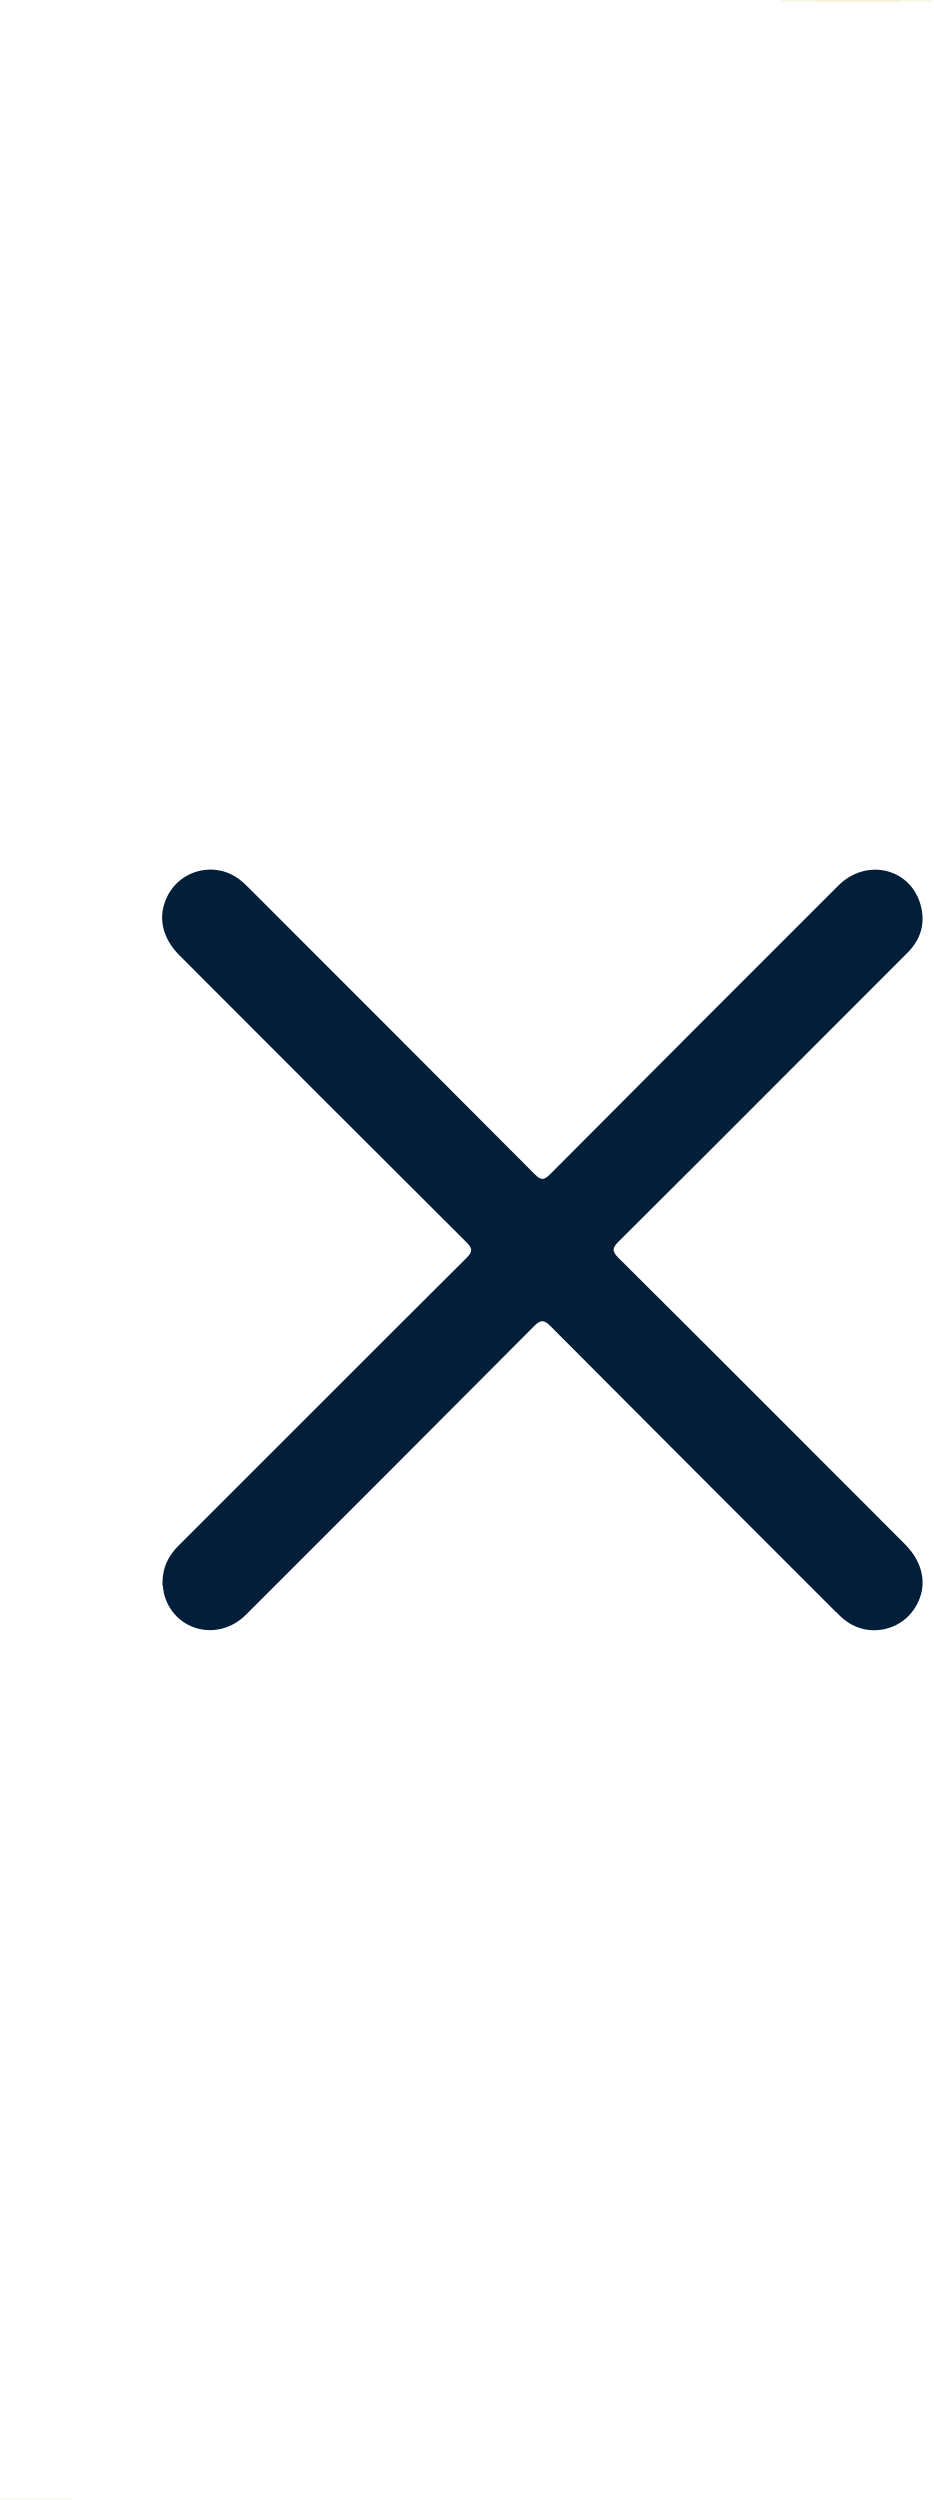
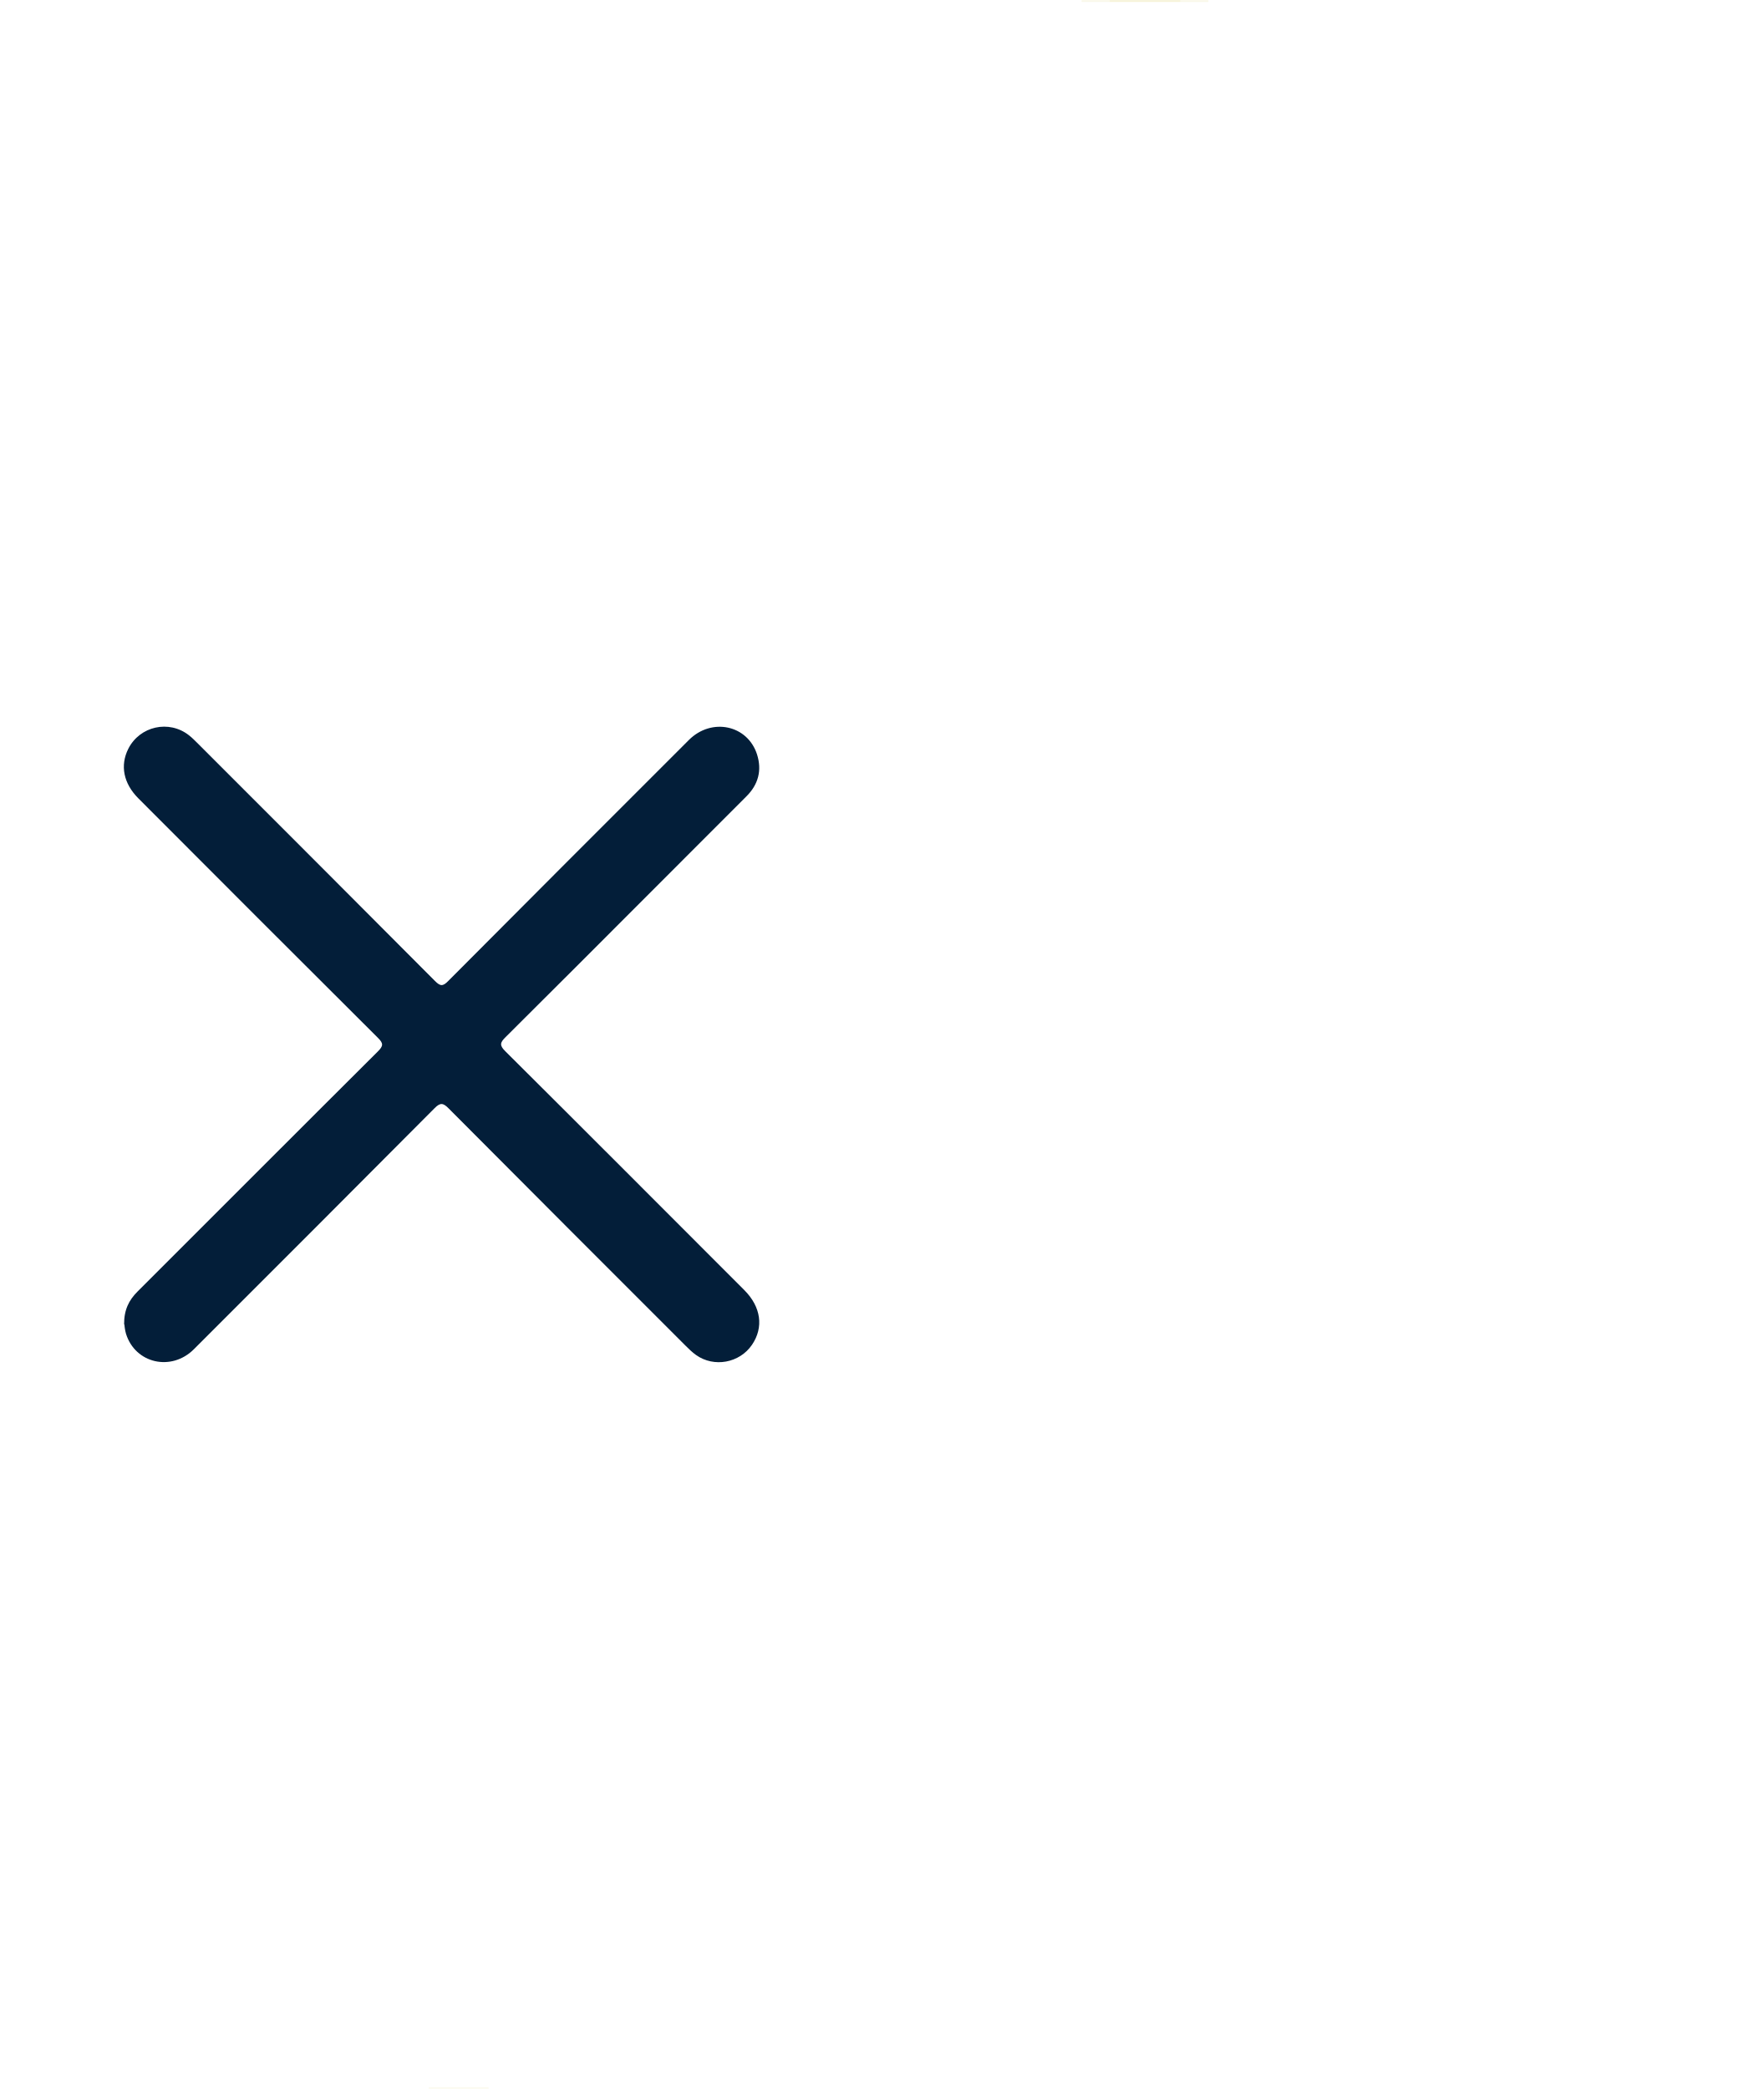
- <svg xmlns="http://www.w3.org/2000/svg" id="Calque_1" data-name="Calque 1" viewBox="0 0 106.23 284.6">
+ <svg xmlns="http://www.w3.org/2000/svg" id="Calque_1" data-name="Calque 1" viewBox="0 0 240.32 284.64">
  <defs>
    <style>
      .cls-1 {
        fill: #f6f2d6;
      }

      .cls-1, .cls-2, .cls-3, .cls-4 {
        stroke-width: 0px;
      }

      .cls-2 {
        fill: #f9f8e8;
      }

      .cls-3 {
        fill: #fbfaf0;
      }

      .cls-4 {
        fill: #031e39;
      }
    </style>
  </defs>
-   <path class="cls-1" d="m102.39.24h-9.6c-.09-.05-.11-.11-.08-.16.03-.05.06-.08.09-.08h9.59c.09.05.12.1.09.15-.03.05-.06.08-.09.08h0Z" />
-   <path class="cls-3" d="m8.15,284.37v.23H0v-.23h8.16,0Z" />
-   <path class="cls-2" d="m92.79.01v.23h-3.84V0s3.84,0,3.84,0Z" />
-   <path class="cls-2" d="m102.39.24V0h3.84v.23h-3.84Z" />
-   <path class="cls-4" d="m18.49,180.45c-.02-2.01.67-3.33,1.83-4.49,10.92-10.9,21.81-21.83,32.75-32.72.73-.73.78-1.08.02-1.83-10.91-10.86-21.78-21.75-32.65-32.64-2.04-2.04-2.52-4.49-1.38-6.76,1.56-3.09,5.54-3.99,8.27-1.84.44.34.83.75,1.23,1.14,10.77,10.77,21.54,21.54,32.28,32.33.73.73,1.07.77,1.82,0,10.91-10.97,21.85-21.91,32.79-32.84,3.09-3.08,7.99-2.05,9.28,1.98.69,2.17.17,4.1-1.45,5.71-4.55,4.55-9.1,9.1-13.65,13.66-6.39,6.39-12.76,12.79-19.17,19.15-.74.73-.85,1.11-.04,1.91,10.88,10.82,21.72,21.69,32.57,32.55,2.29,2.29,2.67,5.08,1.05,7.46-1.69,2.48-5.17,3.13-7.62,1.39-.52-.37-.98-.82-1.43-1.27-10.77-10.77-21.54-21.53-32.28-32.33-.74-.75-1.13-.83-1.92-.03-10.91,10.97-21.85,21.91-32.79,32.84-3.07,3.07-7.99,1.95-9.25-2.1-.16-.53-.2-1.09-.23-1.29h-.03Z" />
+   <path class="cls-1" d="m160.81.26h-9.6c-.09-.05-.11-.11-.08-.16.03-.05.06-.08.09-.08h9.59c.09.05.12.1.09.15-.03.05-.06.08-.09.08h0Z" />
+   <path class="cls-3" d="m66.57,284.39v.23h-8.15v-.23h8.16,0Z" />
+   <path class="cls-2" d="m151.21.03v.23h-3.84V.03s3.84,0,3.84,0Z" />
+   <path class="cls-2" d="m160.81.26V.03h3.84v.23h-3.84Z" />
+   <path class="cls-4" d="m16.91,180.47c-.02-2.01.67-3.33,1.83-4.49,10.92-10.9,21.81-21.83,32.75-32.72.73-.73.78-1.08.02-1.83-10.91-10.86-21.78-21.75-32.65-32.64-2.04-2.04-2.52-4.49-1.38-6.76,1.56-3.09,5.54-3.99,8.27-1.84.44.34.83.75,1.23,1.14,10.77,10.77,21.54,21.54,32.28,32.33.73.73,1.07.77,1.82,0,10.91-10.97,21.85-21.91,32.79-32.84,3.09-3.08,7.99-2.05,9.28,1.98.69,2.17.17,4.1-1.45,5.71-4.55,4.55-9.1,9.1-13.65,13.66-6.39,6.39-12.76,12.79-19.17,19.15-.74.73-.85,1.11-.04,1.91,10.88,10.82,21.72,21.69,32.57,32.55,2.29,2.29,2.67,5.08,1.05,7.46-1.69,2.48-5.17,3.13-7.62,1.39-.52-.37-.98-.82-1.43-1.27-10.77-10.77-21.54-21.53-32.28-32.33-.74-.75-1.13-.83-1.92-.03-10.91,10.97-21.85,21.91-32.79,32.84-3.07,3.07-7.99,1.95-9.25-2.1-.16-.53-.2-1.09-.23-1.29h-.03Z" />
</svg>
